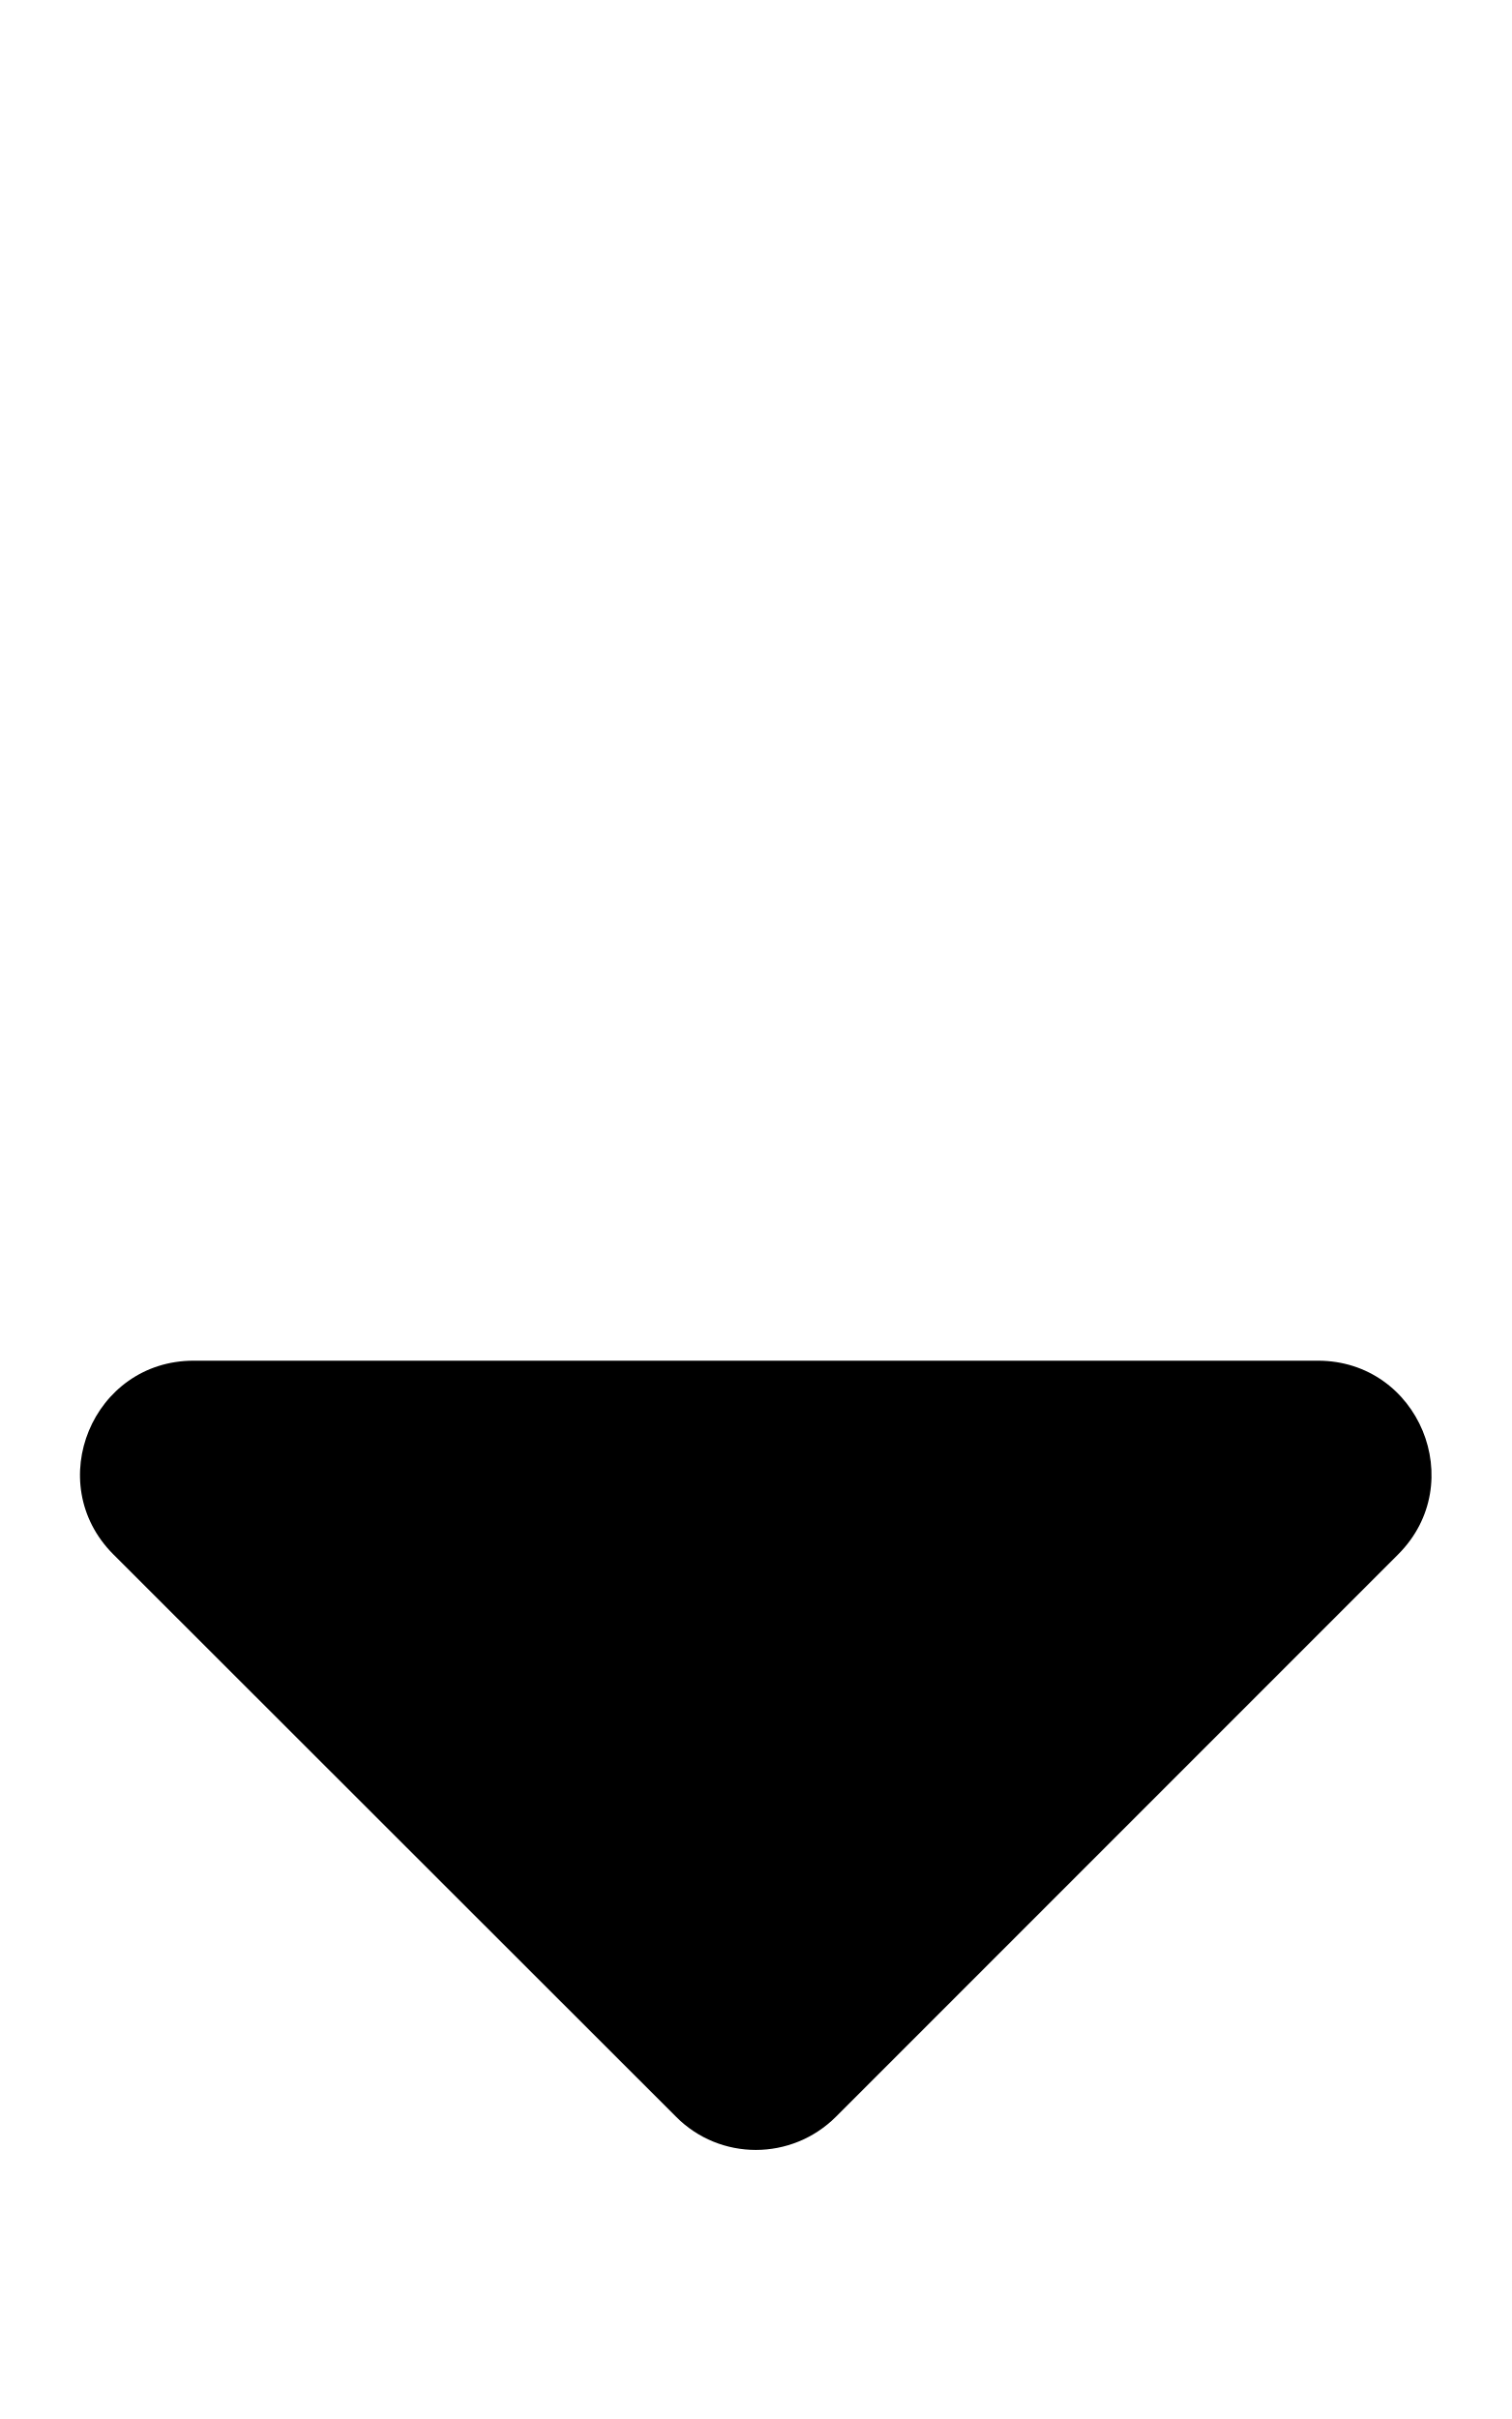
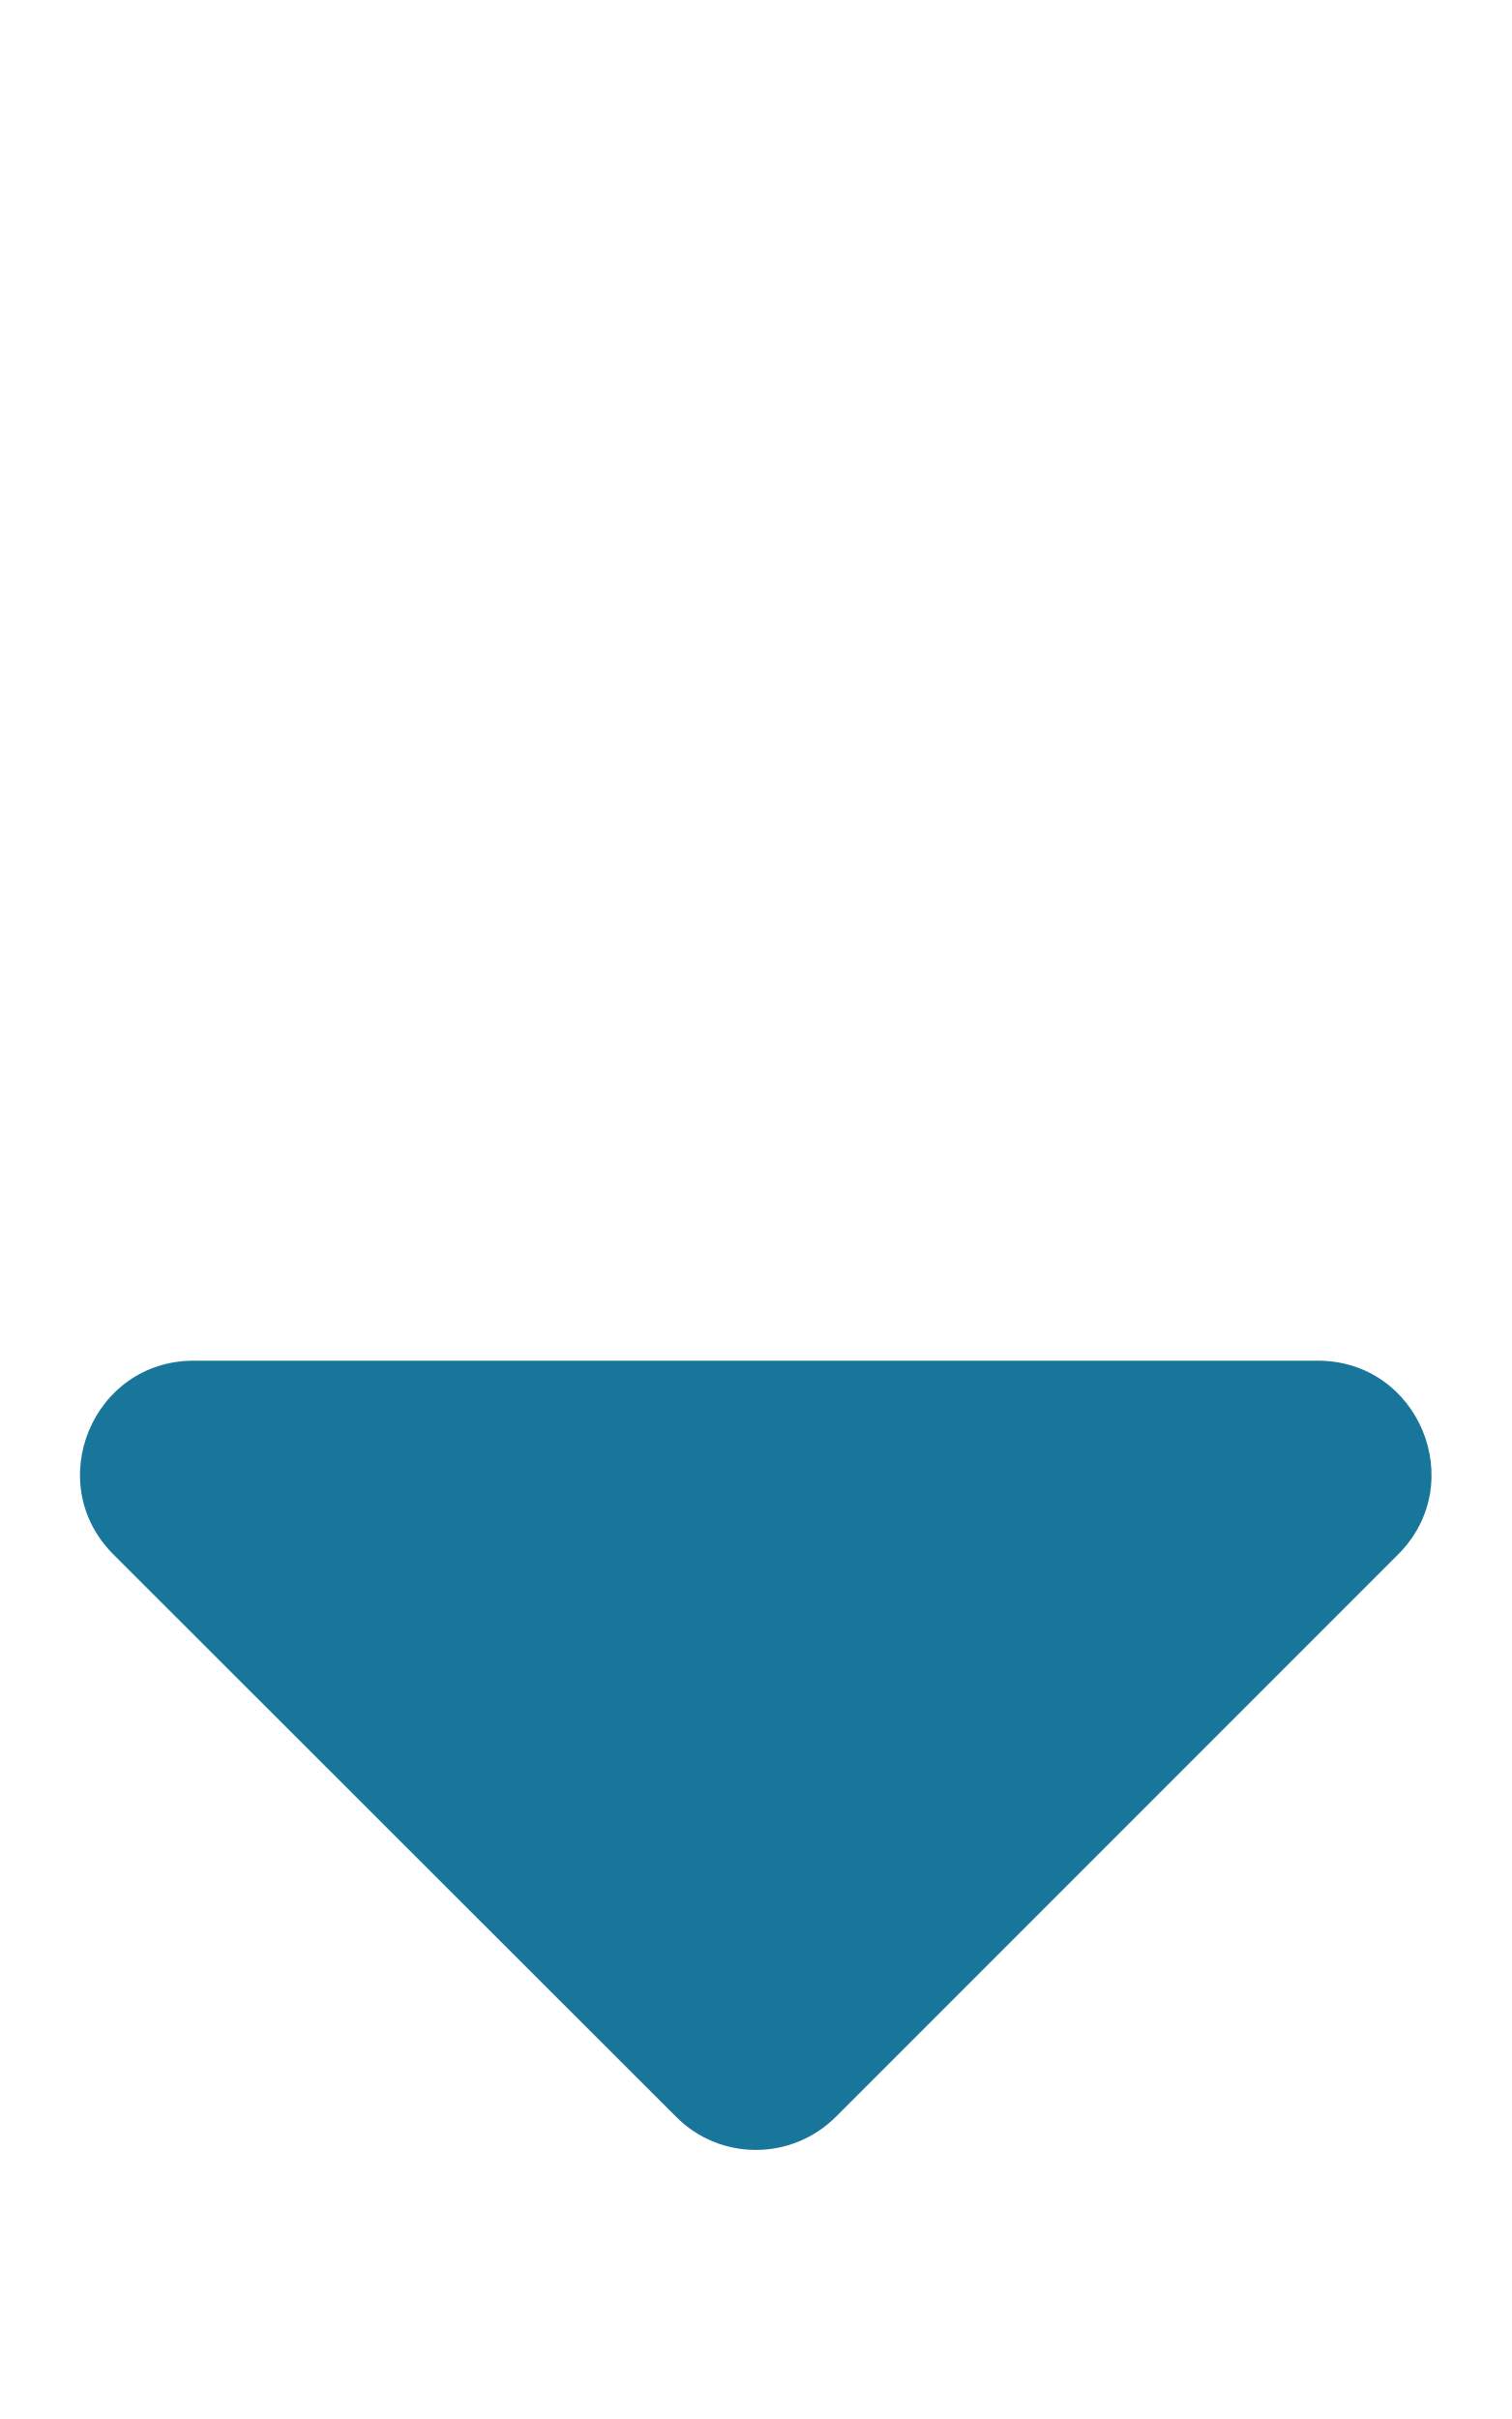
<svg xmlns="http://www.w3.org/2000/svg" aria-hidden="true" focusable="false" data-prefix="fas" data-icon="sort-down" class="svg-inline--fa fa-sort-down fa-w-10" role="img" viewBox="0 0 320 512">
-   <path fill="currentColor" d="M41 288h238c21.4 0 32.1 25.9 17 41L177 448c-9.4 9.4-24.6 9.4-33.9 0L24 329c-15.1-15.1-4.4-41 17-41z" />
+   <path fill="#19769b" d="M41 288h238c21.4 0 32.1 25.9 17 41L177 448c-9.4 9.4-24.6 9.4-33.9 0L24 329c-15.1-15.1-4.4-41 17-41z" />
</svg>
